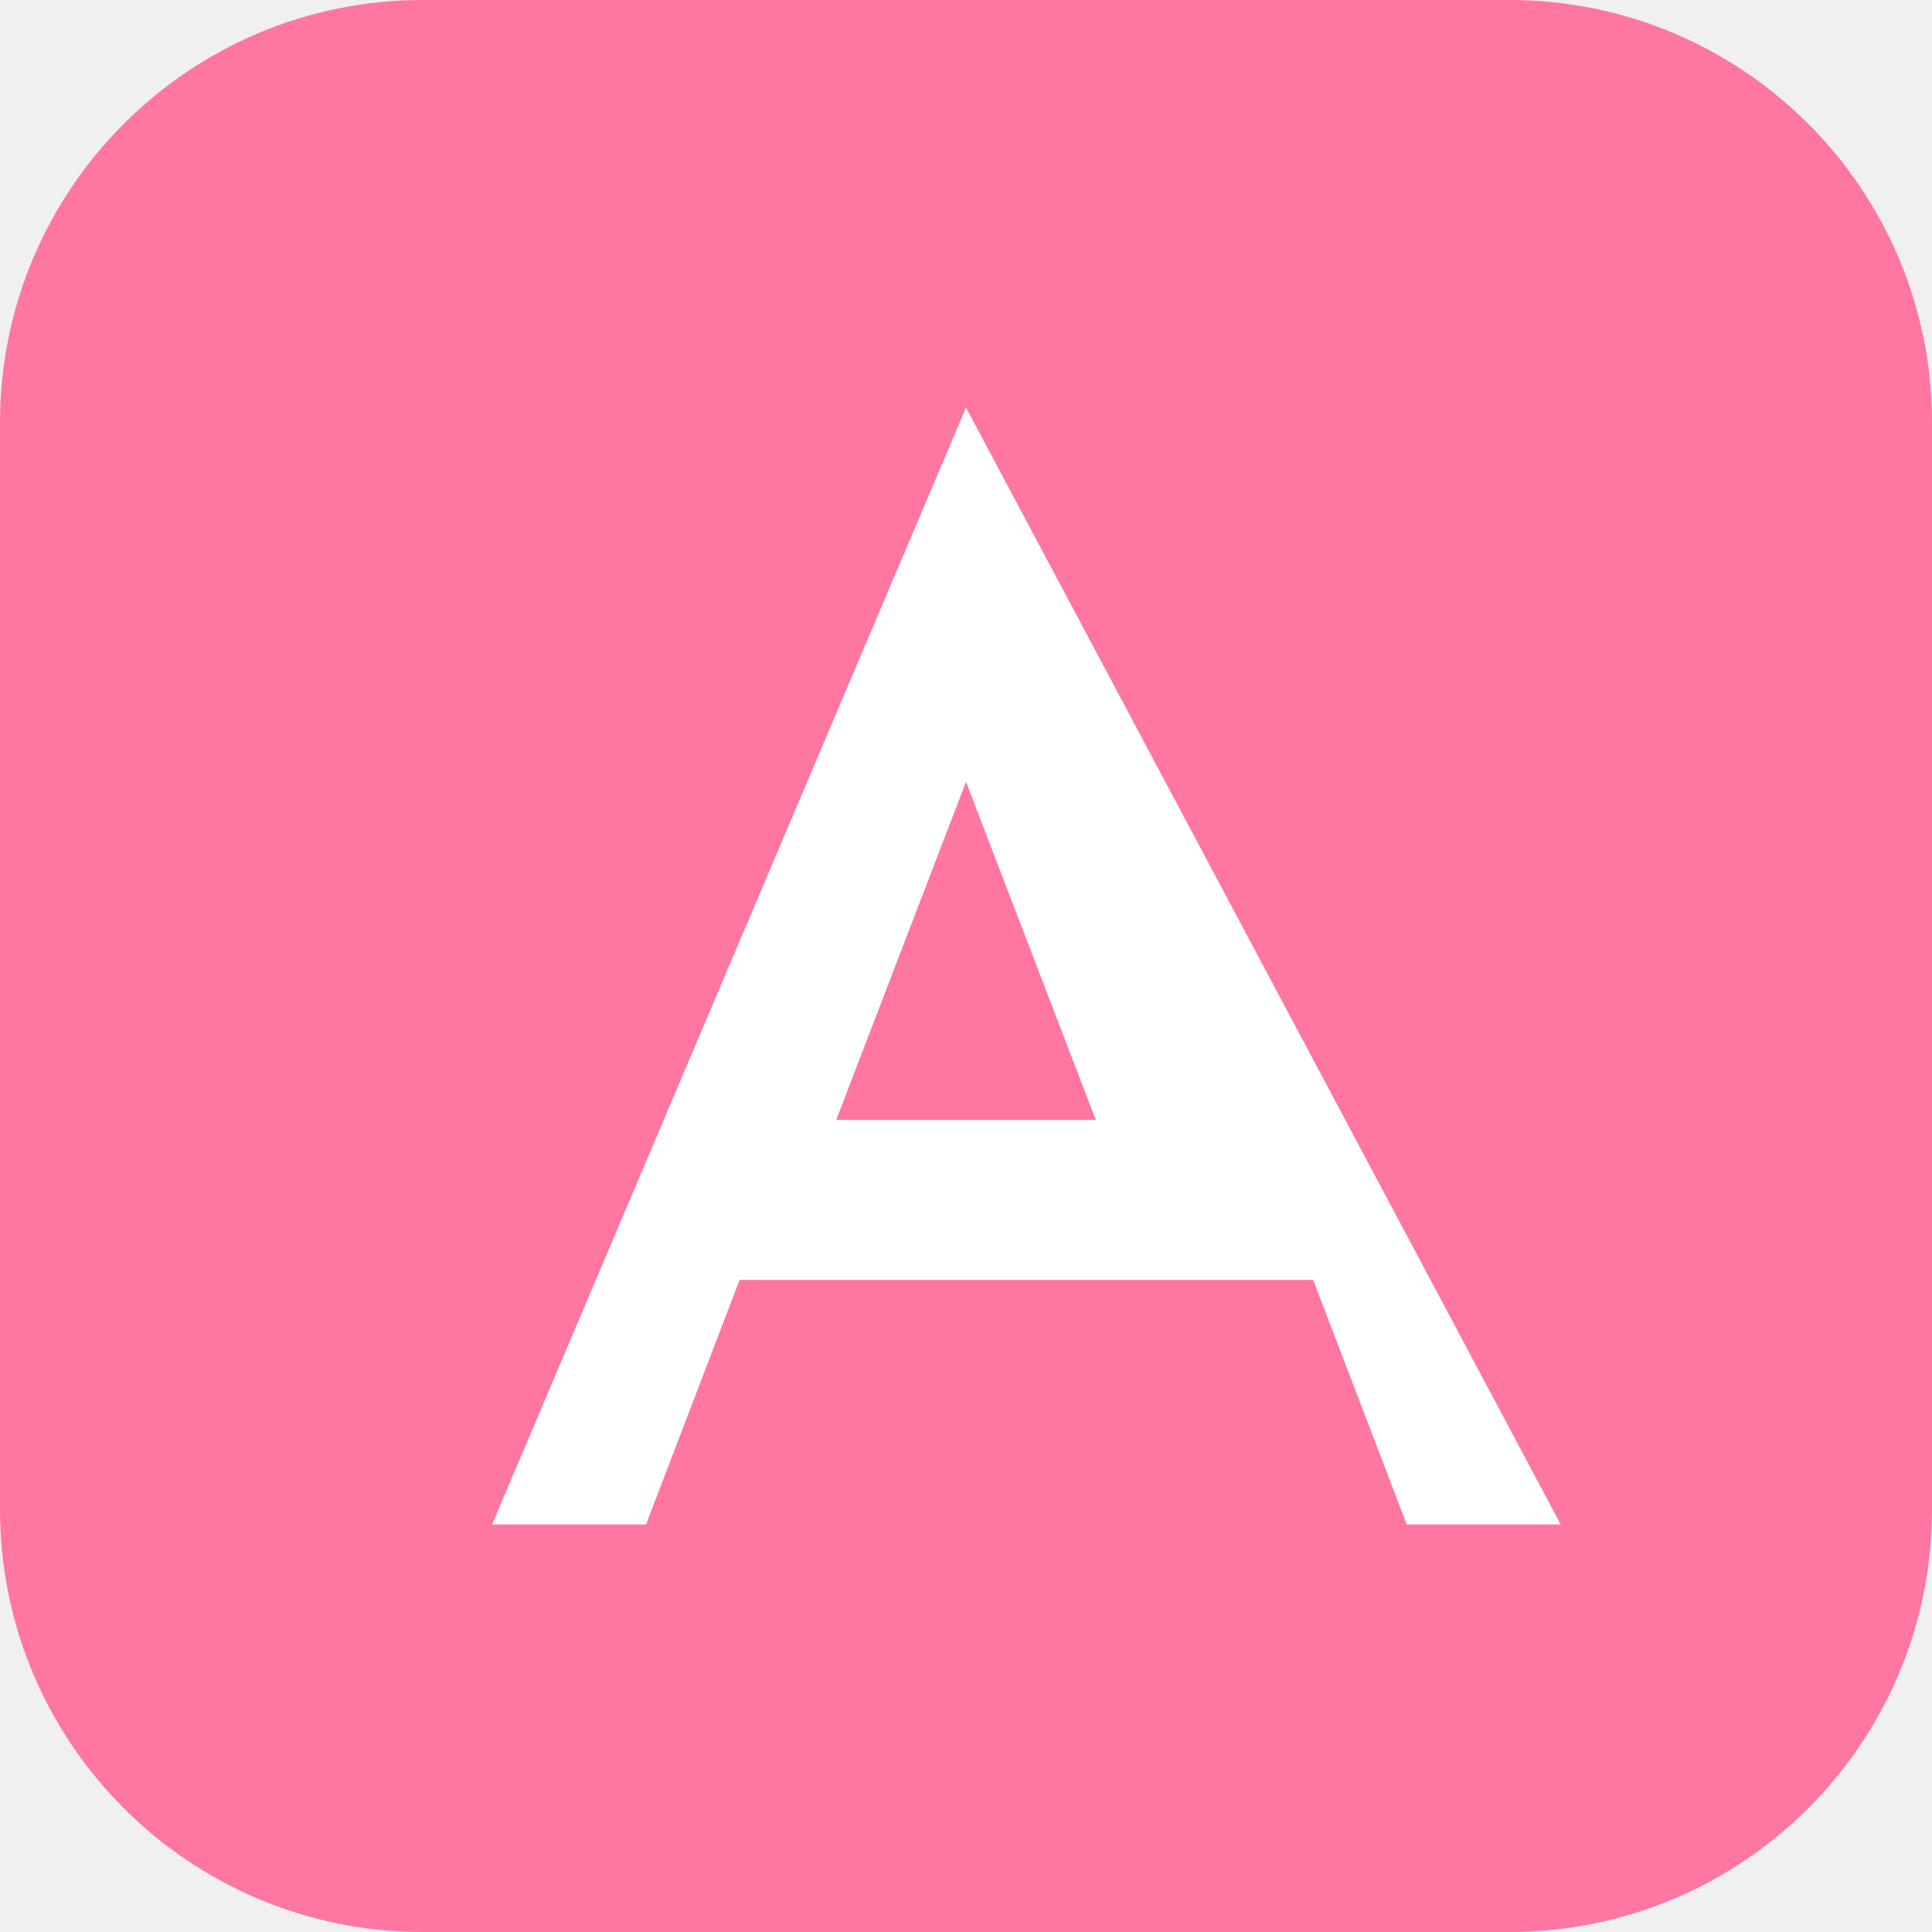
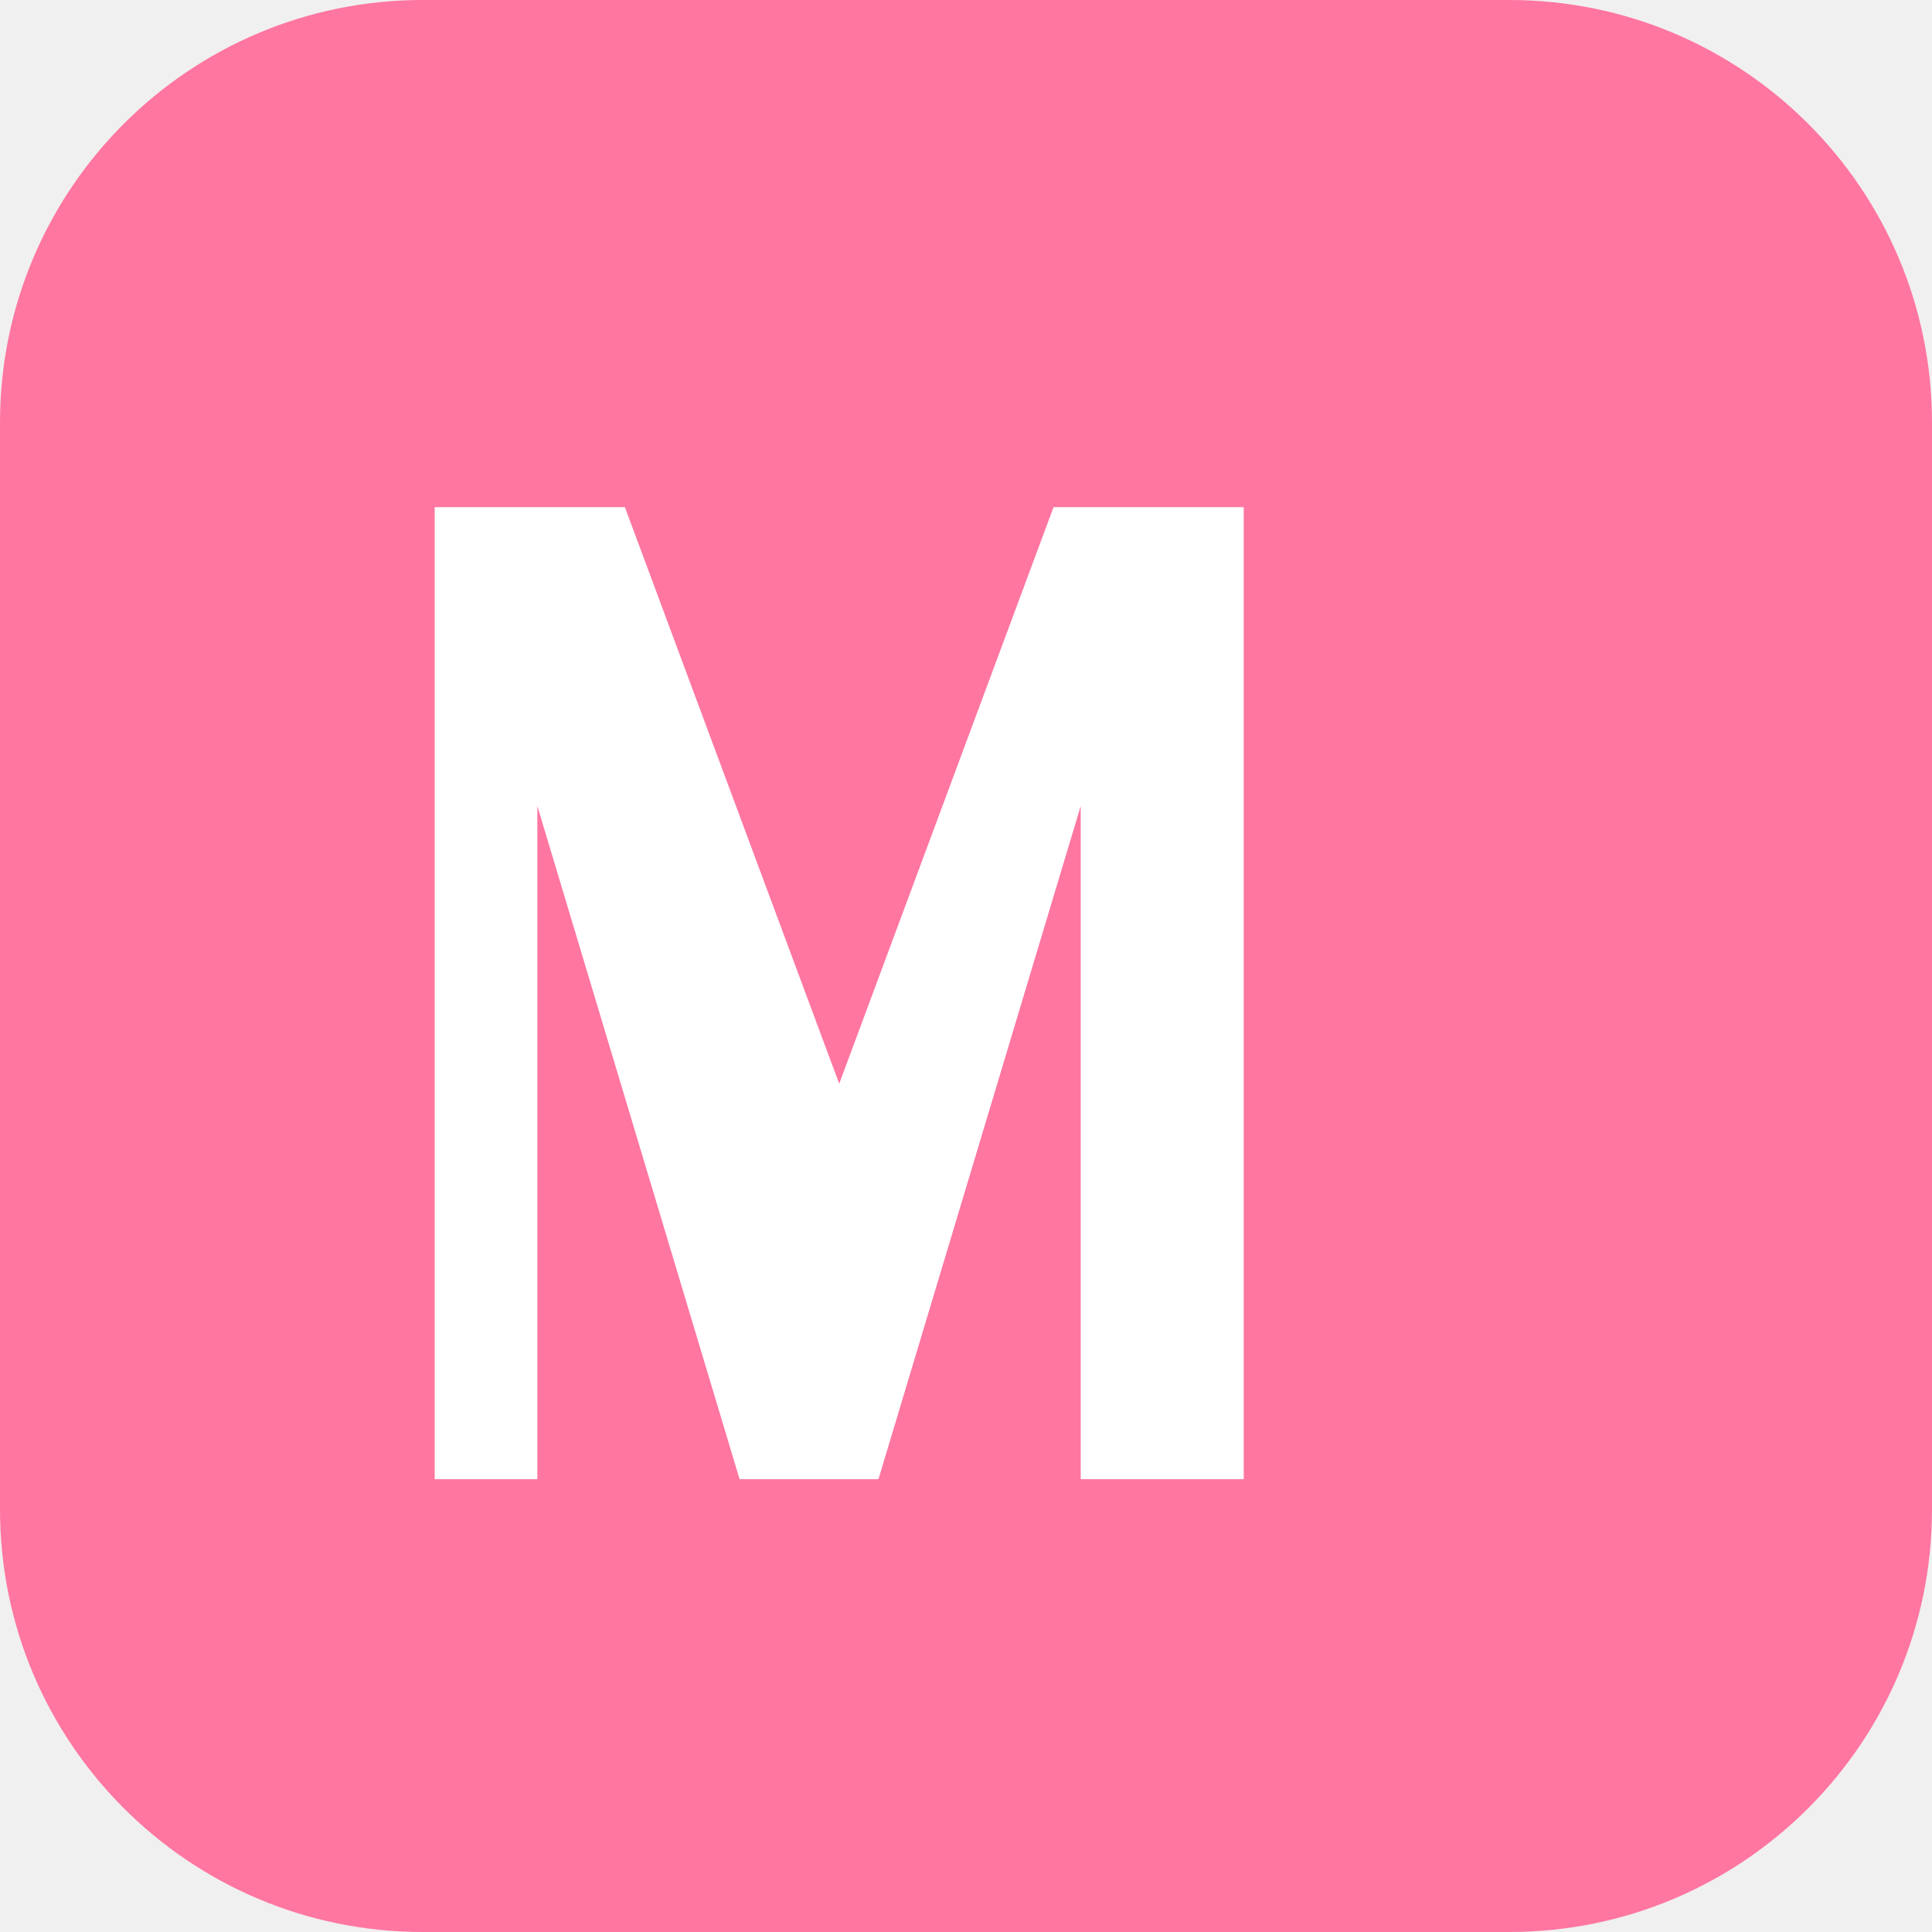
- <svg xmlns="http://www.w3.org/2000/svg" viewBox="0 0 32 32" role="img" aria-label="Aleya Shop">
+ <svg xmlns="http://www.w3.org/2000/svg" viewBox="0 0 32 32" role="img" aria-label="Milagros">
  <rect width="32" height="32" rx="7" fill="#FF76A1" />
-   <path fill="#ffffff" d="M16 6.75 8.15 25.25h2.55l1.55-4.05h9.5l1.55 4.05h2.55L16 6.75z" />
-   <path fill="#FF76A1" d="M13.85 18.55h4.3L16 12.95l-2.15 5.6z" />
+   <path fill="#ffffff" d="M7.2 24.5V8.4h3.15l3.55 9.55L17.45 8.4H20.6v16.1h-2.7V13.35L14.55 24.5h-2.3L8.9 13.35V24.5H7.2z" />
</svg>
